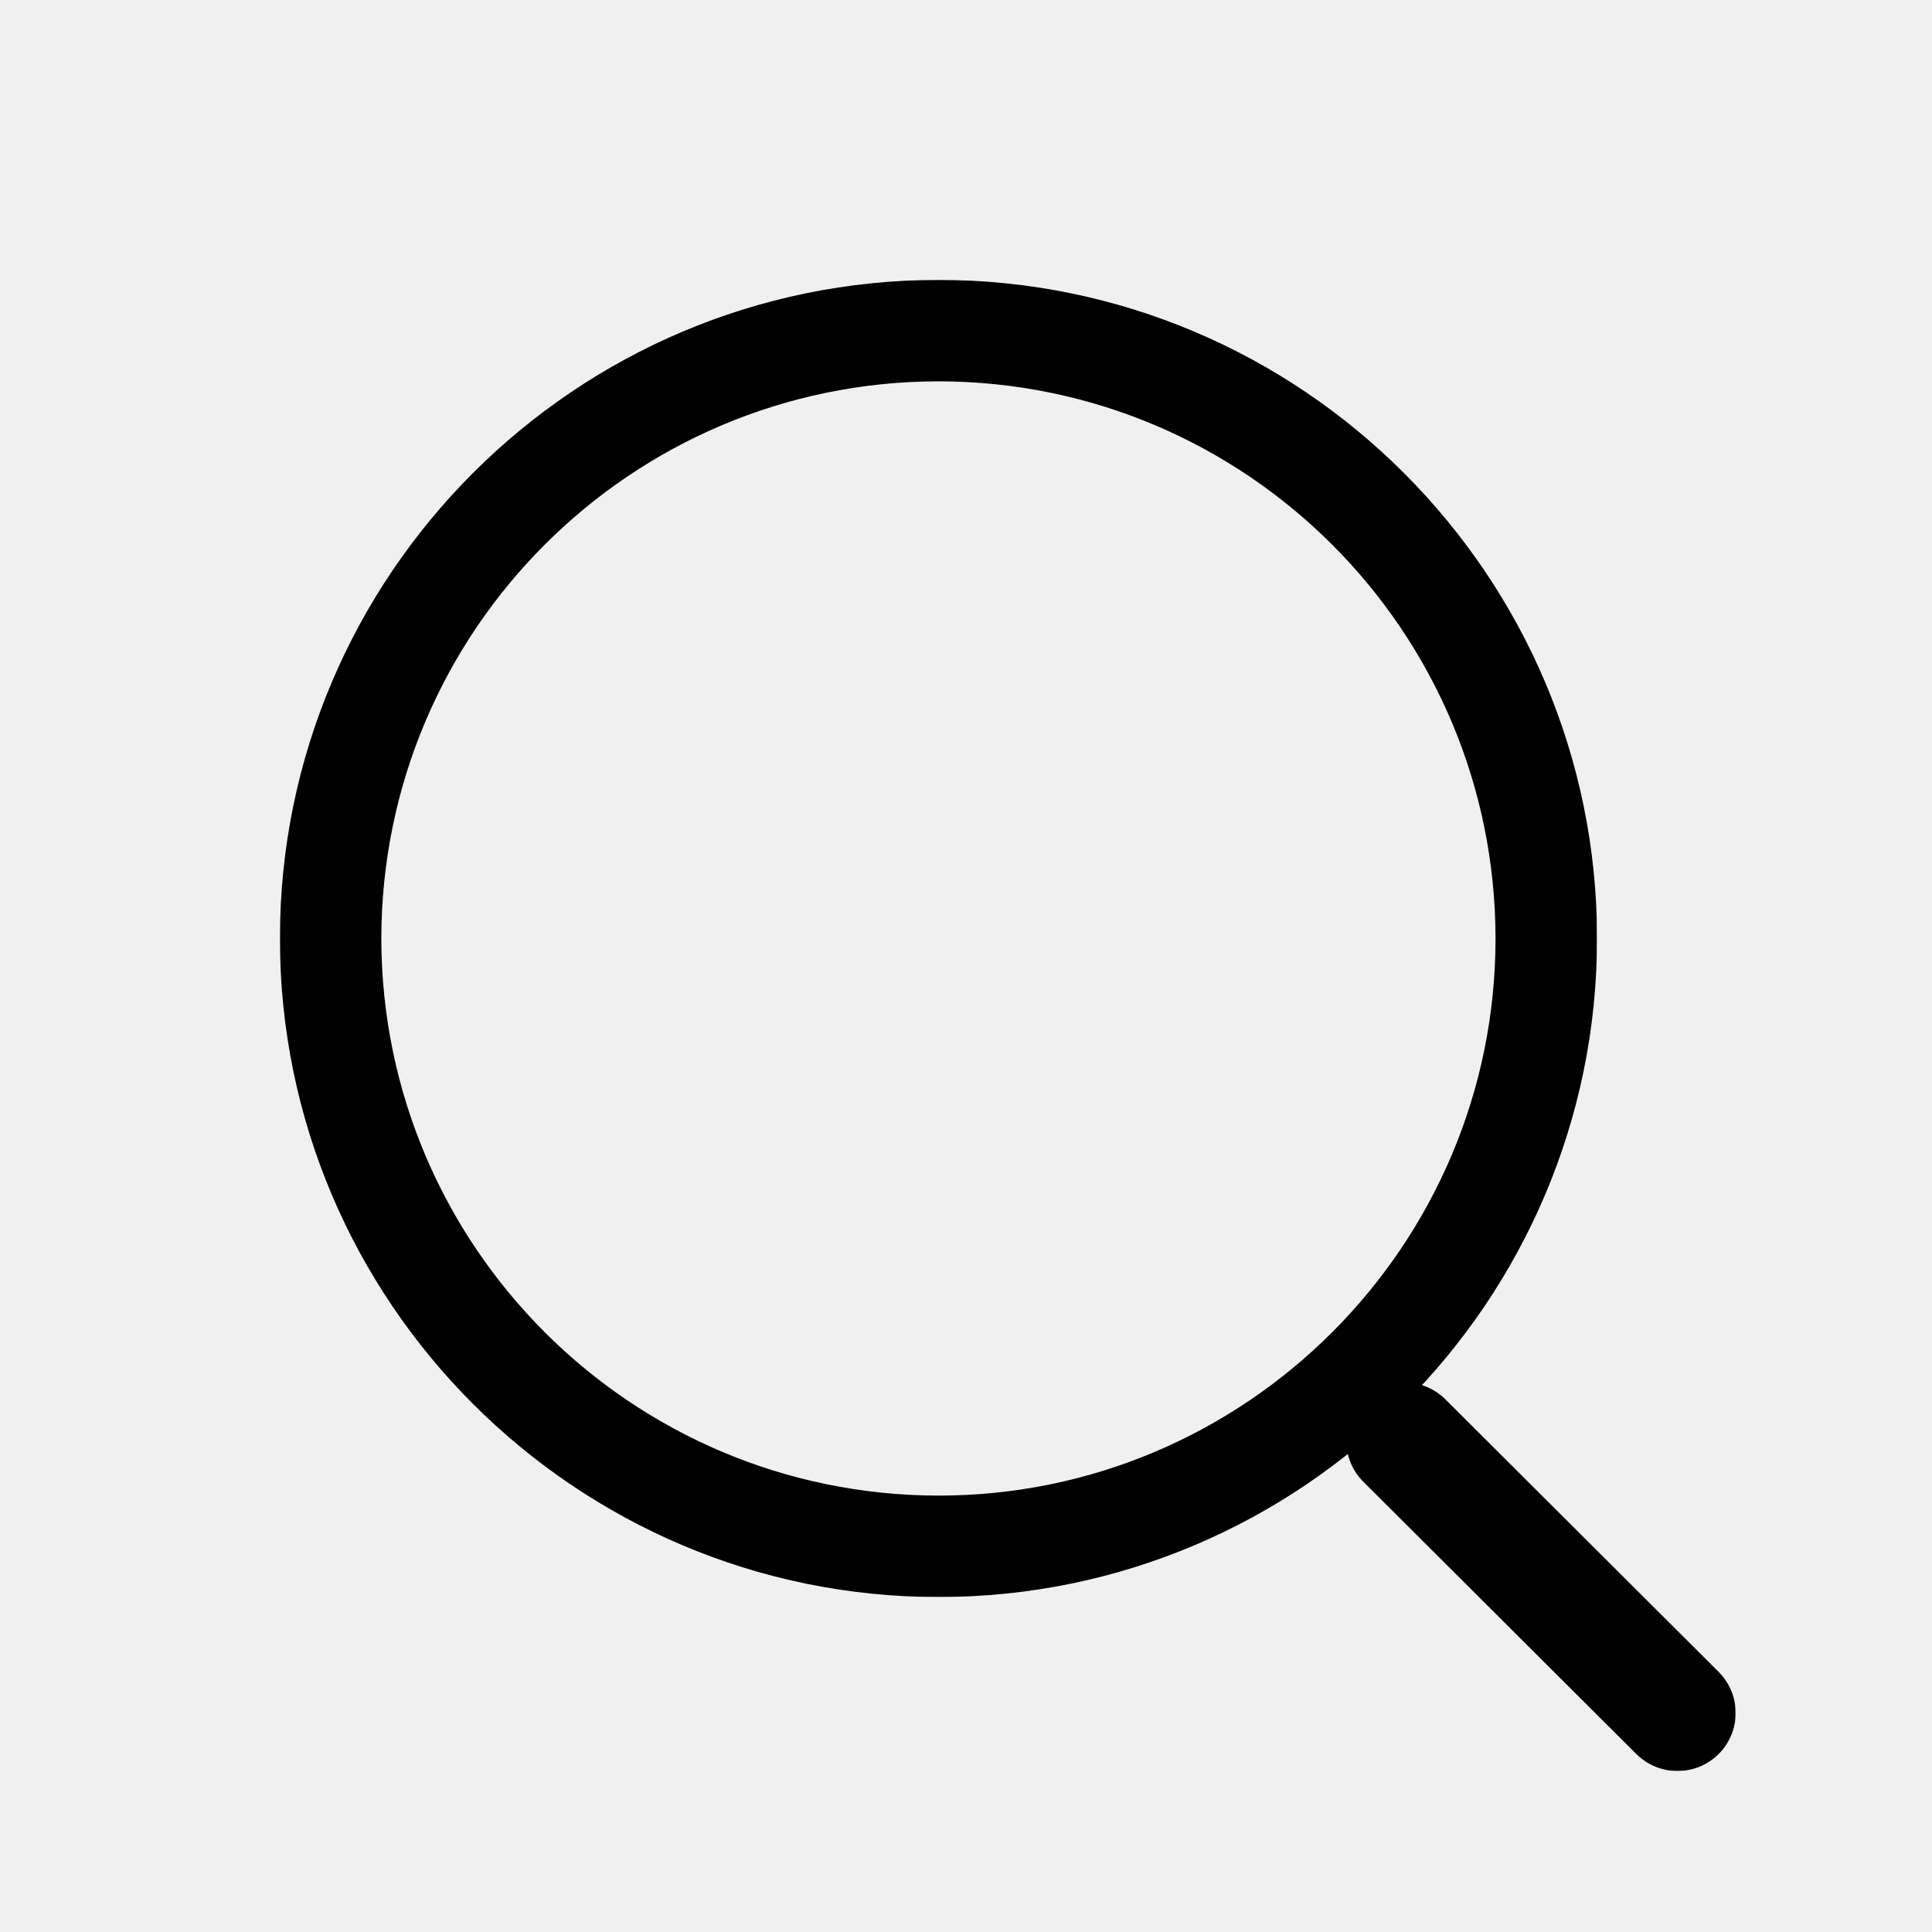
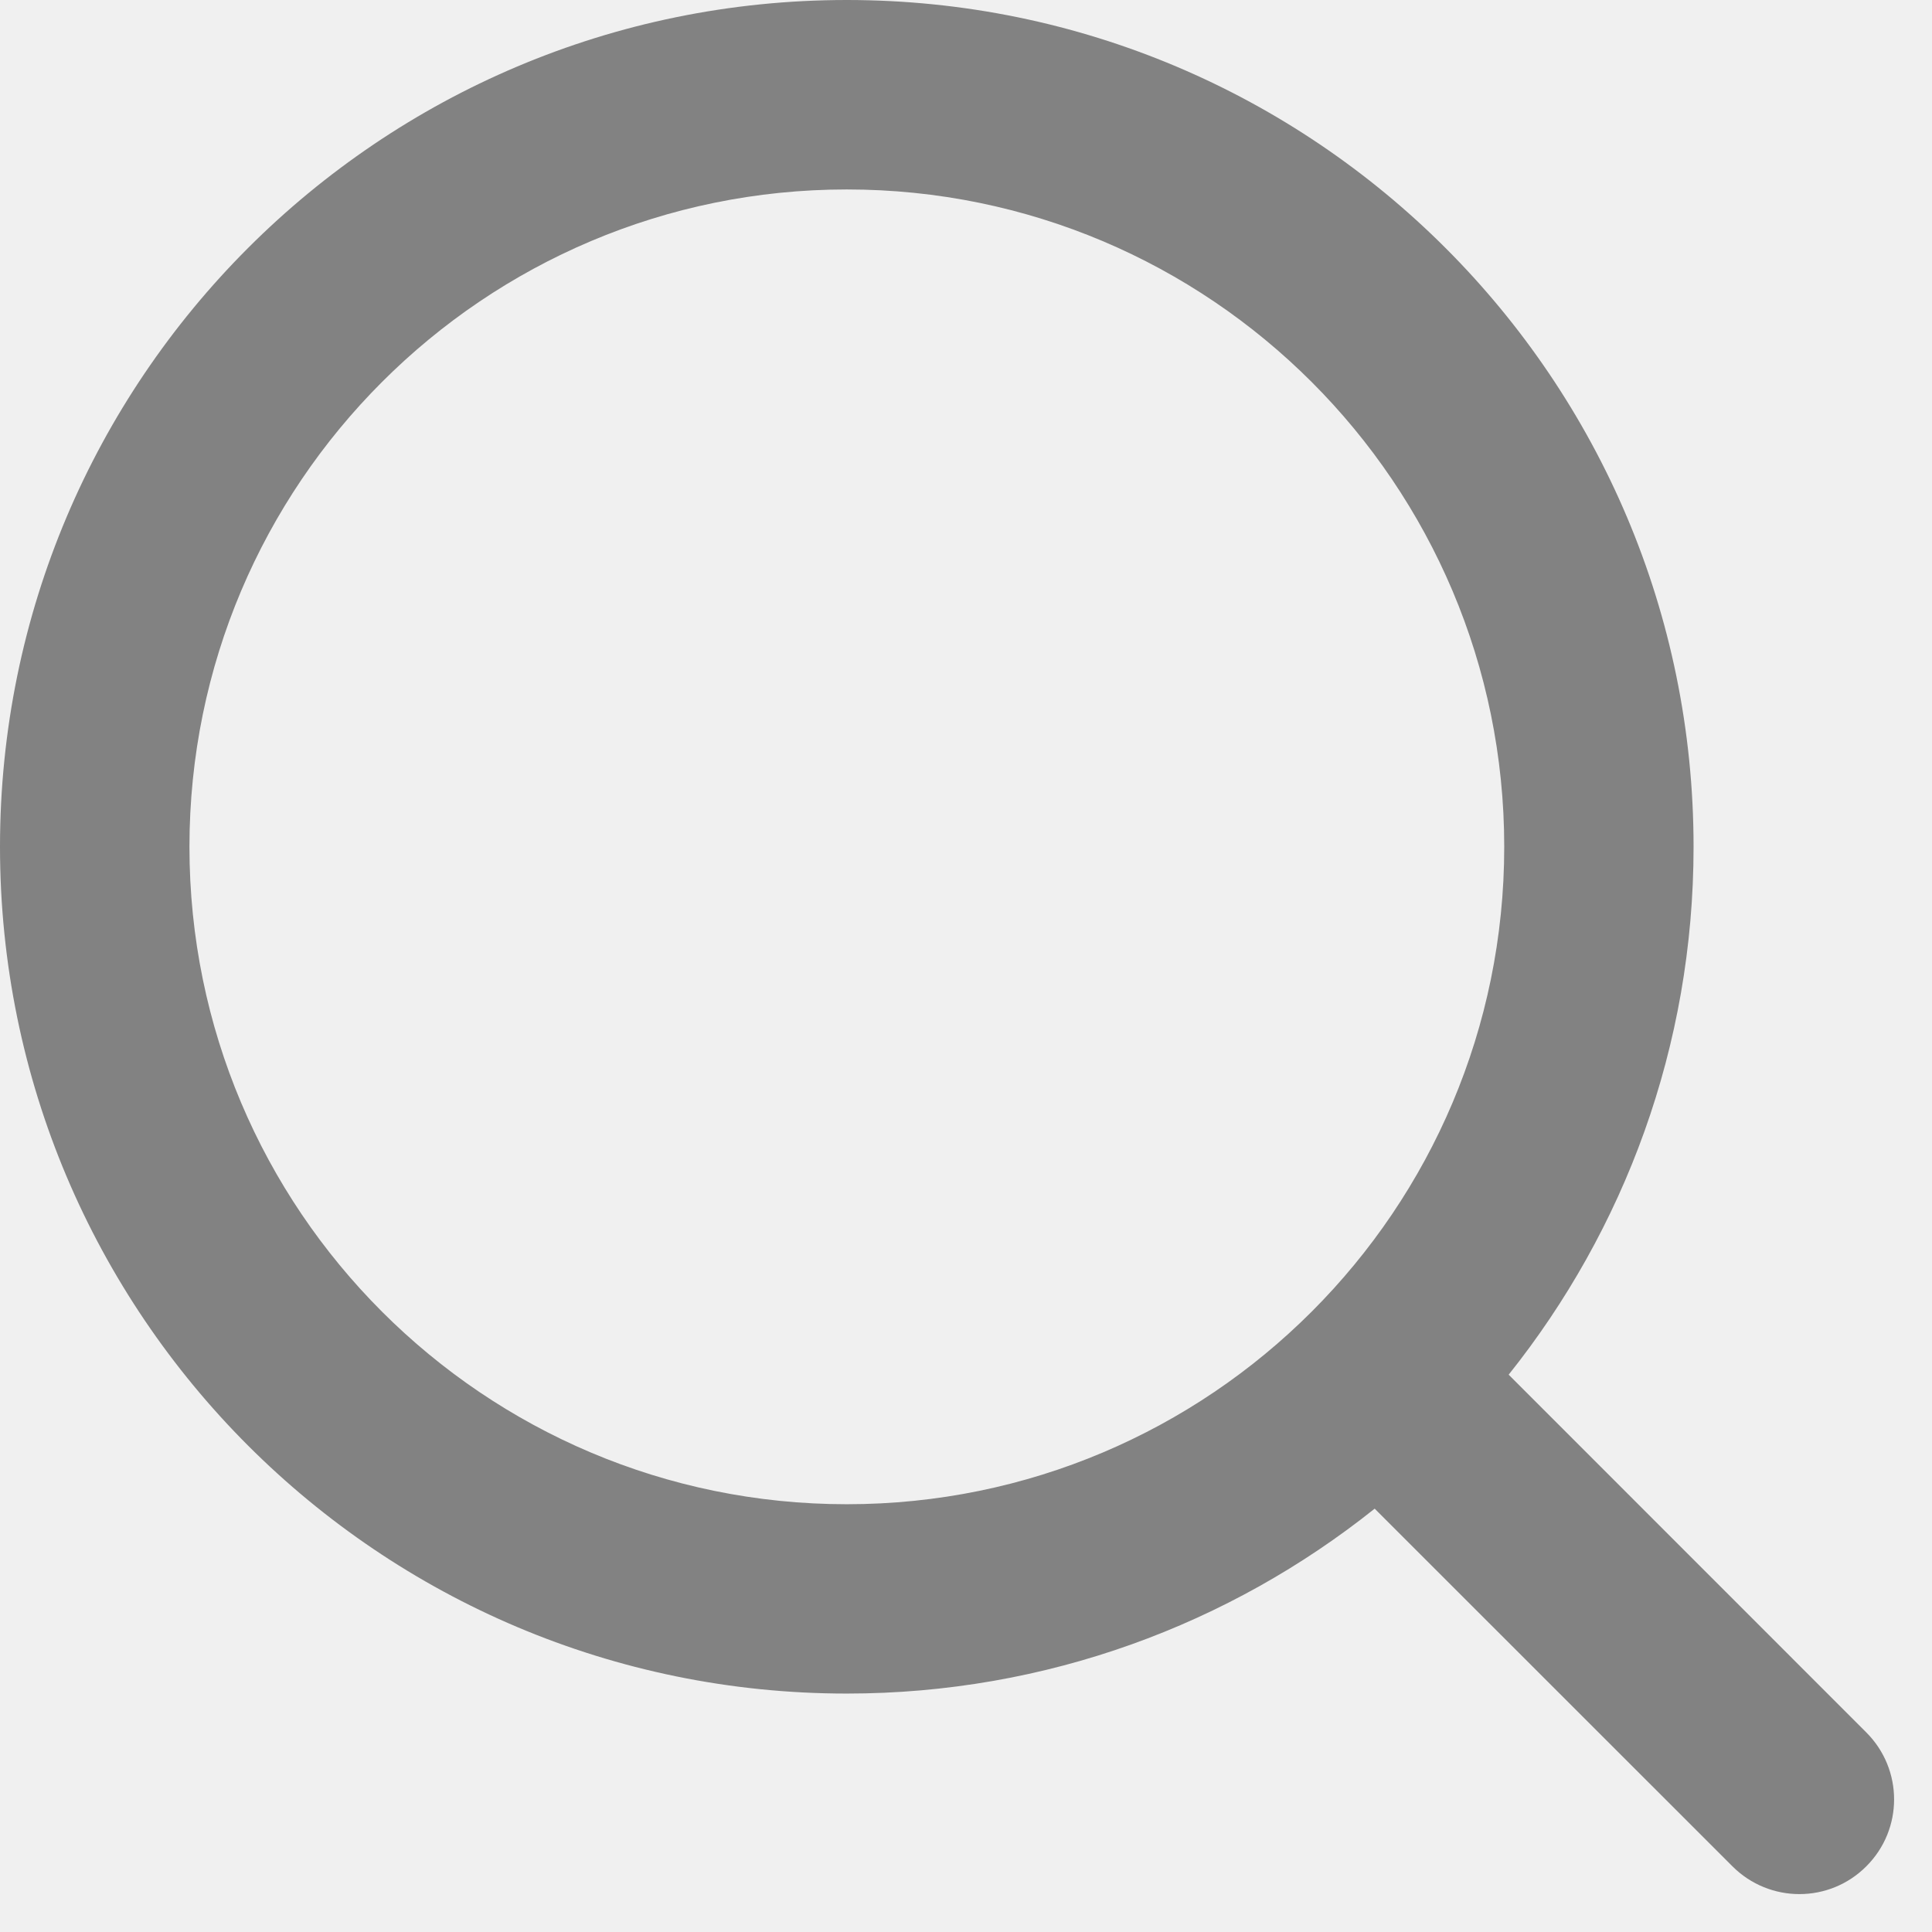
- <svg xmlns="http://www.w3.org/2000/svg" width="20" height="20" viewBox="0 0 24 24" fill="none">
-   <g clip-path="url(#3335lvcnna)">
-     <mask id="aqjyk76ppb" style="mask-type:alpha" maskUnits="userSpaceOnUse" x="3" y="3" width="17" height="17">
-       <path fill-rule="evenodd" clip-rule="evenodd" d="M3.477 3.477h16.362V19.84H3.477V3.477z" fill="#fff" />
-     </mask>
-     <g mask="url(#aqjyk76ppb)">
-       <path fill-rule="evenodd" clip-rule="evenodd" d="M11.658 4.737a6.929 6.929 0 0 0-6.921 6.92 6.93 6.93 0 0 0 6.921 6.922c3.816 0 6.92-3.105 6.92-6.921a6.928 6.928 0 0 0-6.92-6.921zm0 15.102c-4.511 0-8.181-3.67-8.181-8.181 0-4.512 3.67-8.181 8.181-8.181 4.511 0 8.181 3.67 8.181 8.18 0 4.512-3.67 8.182-8.18 8.182z" fill="#000" />
-     </g>
-     <mask id="liusdmedlc" style="mask-type:alpha" maskUnits="userSpaceOnUse" x="16" y="17" width="6" height="5">
-       <path fill-rule="evenodd" clip-rule="evenodd" d="M16.724 17.173h4.835V22h-4.835v-4.827z" fill="#fff" />
-     </mask>
-     <g mask="url(#liusdmedlc)">
-       <path fill-rule="evenodd" clip-rule="evenodd" d="M20.838 22a.723.723 0 0 1-.51-.21l-3.392-3.383a.722.722 0 0 1 1.02-1.023l3.392 3.383a.721.721 0 0 1-.51 1.233z" fill="#000" />
-     </g>
-   </g>
-   <defs>
-     <clipPath id="3335lvcnna">
-       <path fill="#fff" d="M0 0h24v24H0z" />
-     </clipPath>
-   </defs>
+ <svg xmlns="http://www.w3.org/2000/svg" width="17" height="17" viewBox="0 0 17 17" fill="none">
+   <path d="M13.236 7.451C13.236 4.257 10.646 1.667 7.451 1.667C4.257 1.667 1.667 4.257 1.667 7.451C1.667 10.646 4.257 13.236 7.451 13.236C10.646 13.236 13.236 10.646 13.236 7.451ZM14.902 7.451C14.902 9.208 14.292 10.822 13.275 12.096L16.422 15.244C16.748 15.57 16.748 16.097 16.422 16.422C16.097 16.748 15.57 16.748 15.244 16.422L12.096 13.275C10.822 14.292 9.208 14.902 7.451 14.902C3.336 14.902 0 11.566 0 7.451C0 3.336 3.336 0 7.451 0C11.566 0 14.902 3.336 14.902 7.451Z" fill="#828282" />
</svg>
